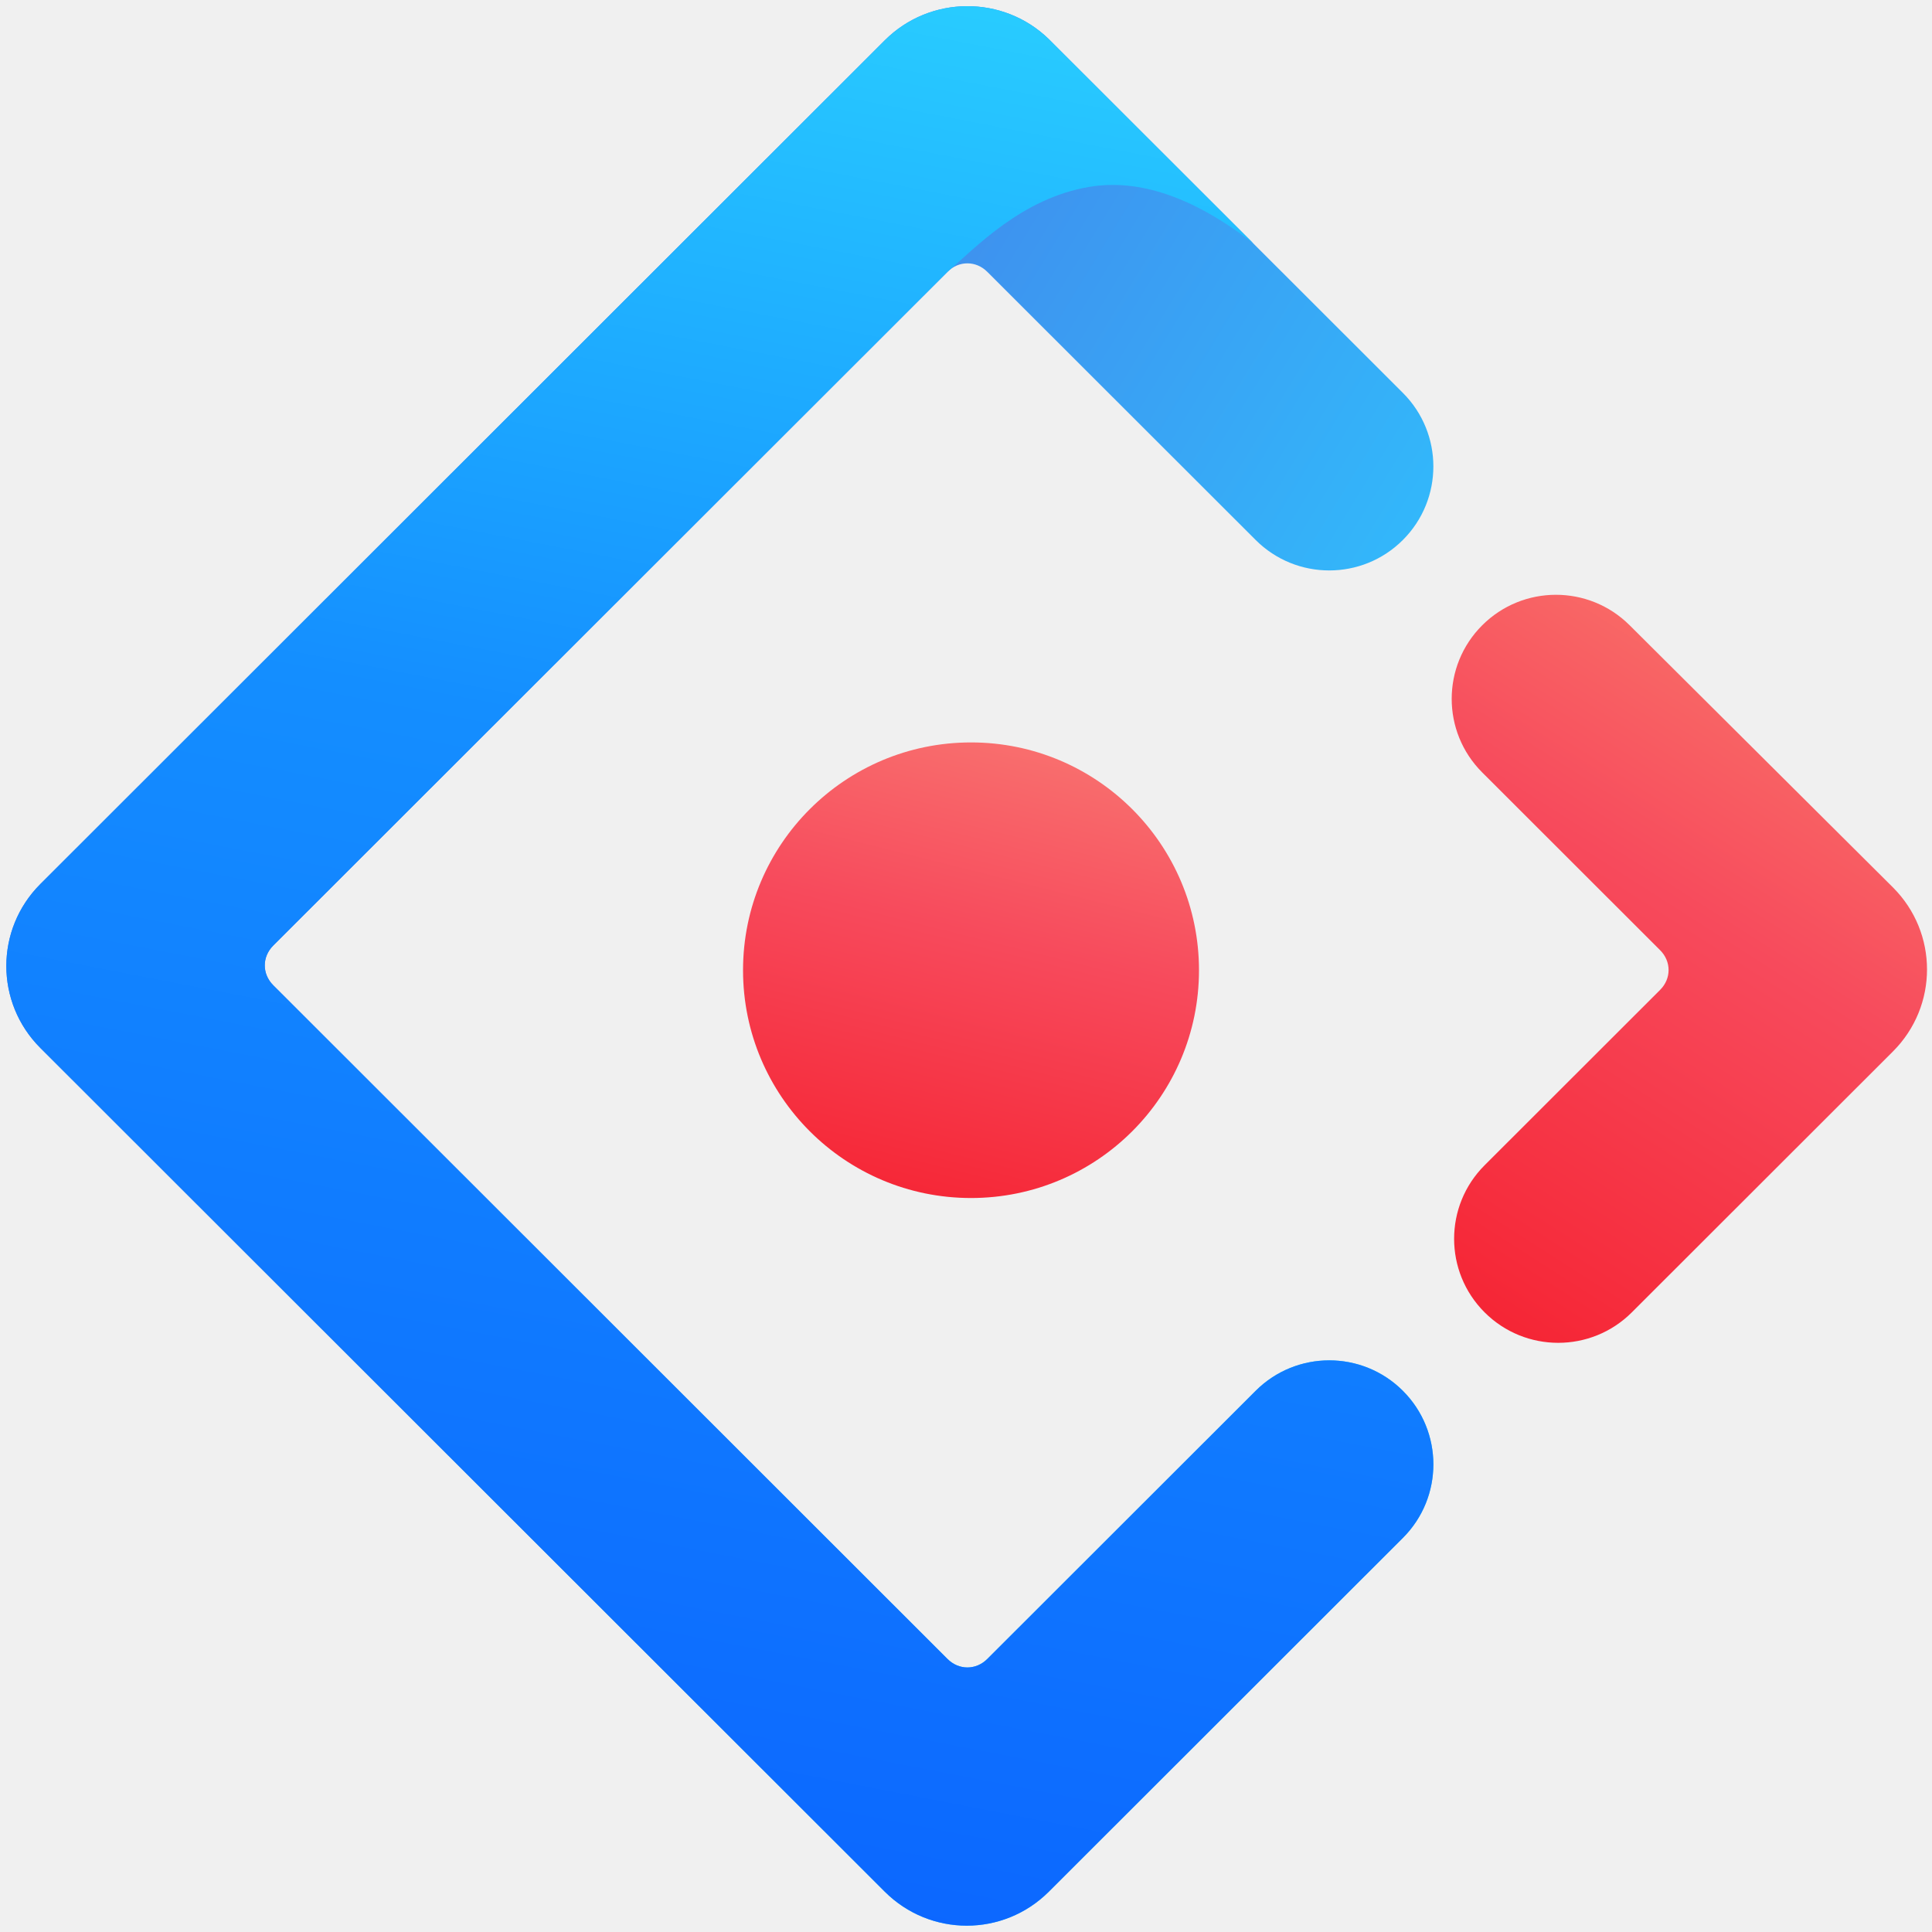
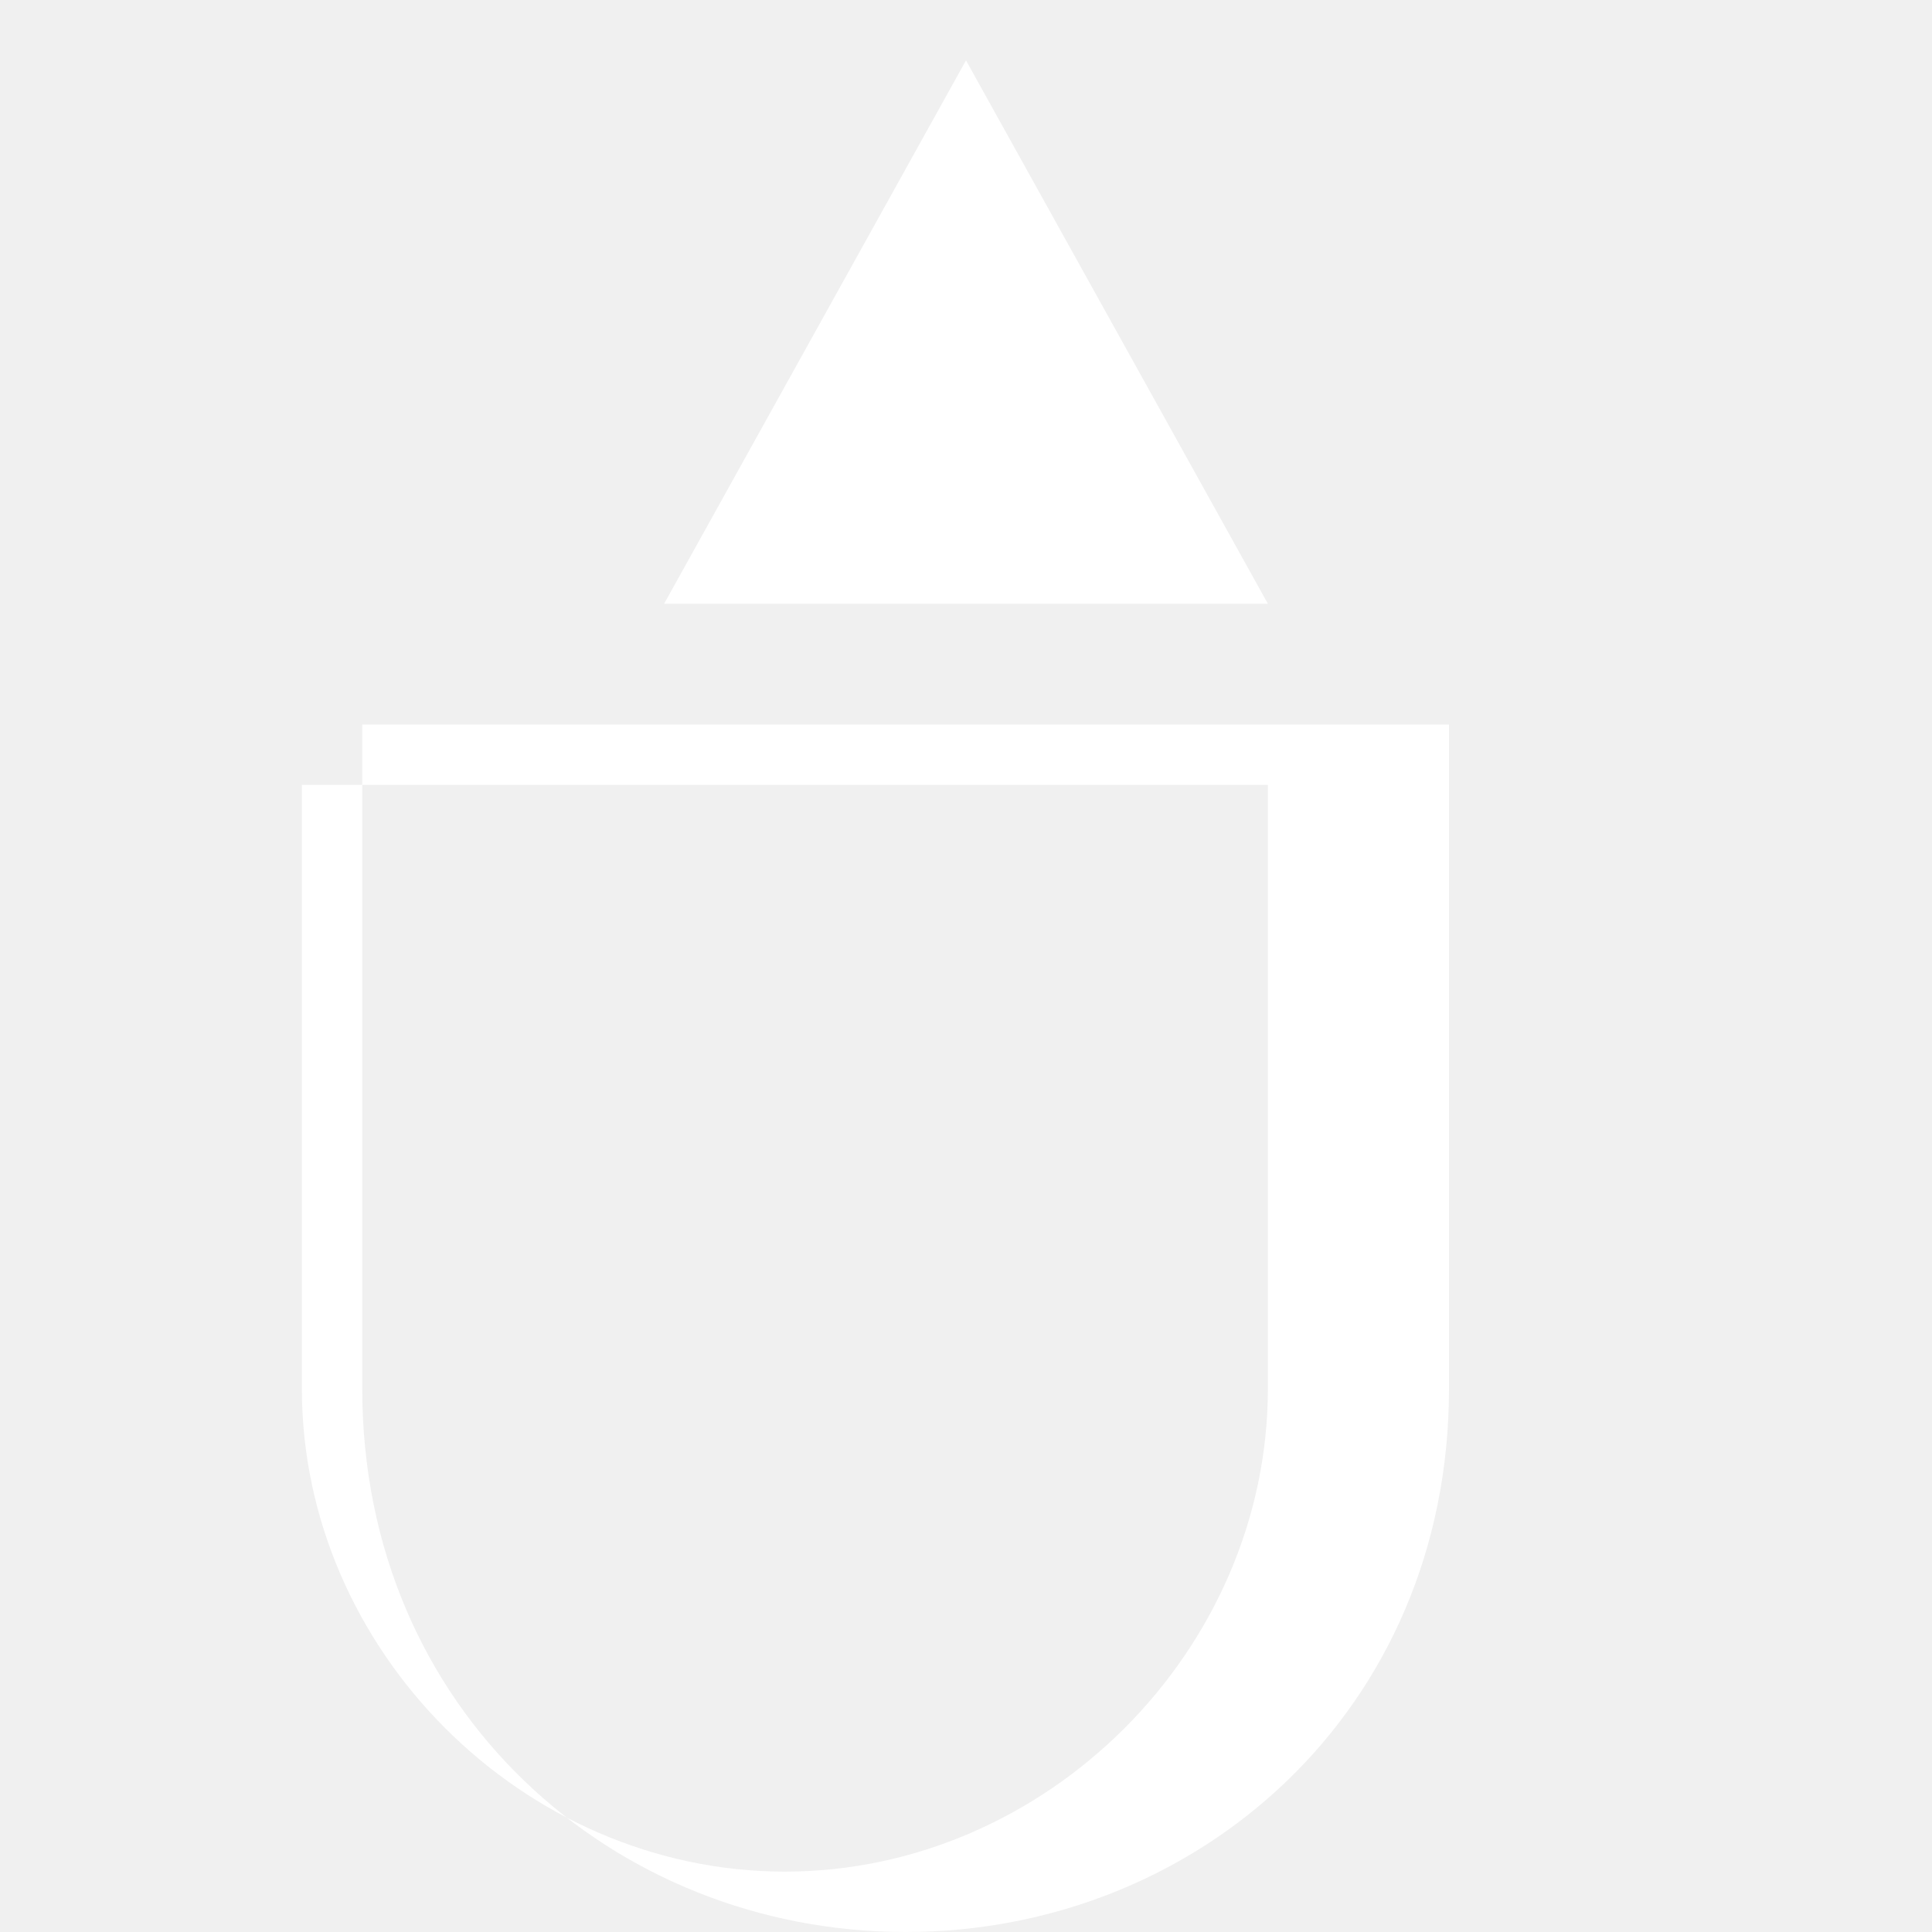
- <svg xmlns="http://www.w3.org/2000/svg" width="200px" height="200px" viewBox="0 0 200 200" version="1.1">
-   <defs>
-     <linearGradient x1="62.102%" y1="0%" x2="108.197%" y2="37.864%" id="linearGradient-1">
-       <stop stop-color="#4285EB" offset="0%" />
-       <stop stop-color="#2EC7FF" offset="100%" />
-     </linearGradient>
-     <linearGradient x1="69.644%" y1="0%" x2="54.043%" y2="108.457%" id="linearGradient-2">
-       <stop stop-color="#29CDFF" offset="0%" />
-       <stop stop-color="#148EFF" offset="37.86%" />
-       <stop stop-color="#0A60FF" offset="100%" />
-     </linearGradient>
-     <linearGradient x1="69.691%" y1="-12.974%" x2="16.723%" y2="117.391%" id="linearGradient-3">
-       <stop stop-color="#FA816E" offset="0%" />
-       <stop stop-color="#F74A5C" offset="41.473%" />
-       <stop stop-color="#F51D2C" offset="100%" />
-     </linearGradient>
-     <linearGradient x1="68.128%" y1="-35.691%" x2="30.44%" y2="114.943%" id="linearGradient-4">
-       <stop stop-color="#FA8E7D" offset="0%" />
-       <stop stop-color="#F74A5C" offset="51.264%" />
-       <stop stop-color="#F51D2C" offset="100%" />
-     </linearGradient>
-   </defs>
-   <g id="Page-1" stroke="none" stroke-width="1" fill="none" fill-rule="evenodd">
-     <g id="logo" transform="translate(-20, -20)">
-       <g id="Group-28-Copy-5" transform="translate(20, 20)">
-         <g id="Group-27-Copy-3">
-           <g id="Group-25" fill-rule="nonzero">
-             <g id="2">
-               <path d="M91.588,4.177 L4.18,91.513 C-0.519,96.208 -0.519,103.792 4.18,108.487 L91.588,195.823 C96.287,200.519 103.877,200.519 108.577,195.823 L145.225,159.205 C149.434,155 149.434,148.182 145.225,143.977 C141.017,139.772 134.194,139.772 129.985,143.977 L102.202,171.737 C101.032,172.906 99.257,172.906 98.088,171.737 L28.286,101.993 C27.116,100.824 27.116,99.051 28.286,97.882 L98.088,28.138 C99.257,26.969 101.032,26.969 102.202,28.138 L129.985,55.898 C134.194,60.103 141.017,60.103 145.225,55.898 C149.434,51.693 149.434,44.876 145.225,40.671 L108.581,4.056 C103.862,-0.538 96.269,-0.501 91.588,4.177 Z" id="Shape" fill="url(#linearGradient-1)" />
-               <path d="M91.588,4.177 L4.18,91.513 C-0.519,96.208 -0.519,103.792 4.18,108.487 L91.588,195.823 C96.287,200.519 103.877,200.519 108.577,195.823 L145.225,159.205 C149.434,155 149.434,148.182 145.225,143.977 C141.017,139.772 134.194,139.772 129.985,143.977 L102.202,171.737 C101.032,172.906 99.257,172.906 98.088,171.737 L28.286,101.993 C27.116,100.824 27.116,99.051 28.286,97.882 L98.088,28.138 C101,25.627 105.752,20.542 112.73,19.352 C117.916,18.469 123.585,20.414 129.739,25.189 C125.625,21.078 118.572,14.034 108.581,4.056 C103.862,-0.538 96.269,-0.501 91.588,4.177 Z" id="Shape" fill="url(#linearGradient-2)" />
-             </g>
-             <path d="M153.686,135.855 C157.894,140.06 164.717,140.06 168.926,135.855 L195.96,108.843 C200.659,104.147 200.659,96.564 195.961,91.869 L168.691,64.718 C164.472,60.518 157.647,60.524 153.436,64.732 C149.227,68.937 149.227,75.754 153.436,79.959 L171.854,98.362 C173.024,99.531 173.024,101.305 171.854,102.473 L153.686,120.627 C149.477,124.832 149.477,131.65 153.686,135.855 Z" id="Shape" fill="url(#linearGradient-3)" />
-           </g>
-           <ellipse id="Combined-Shape" fill="url(#linearGradient-4)" cx="100.519" cy="100.437" rx="23.6" ry="23.581" />
-         </g>
-       </g>
-     </g>
-   </g>
+ <svg xmlns="http://www.w3.org/2000/svg" width="50" height="50" viewBox="0 0 64 64" fill="#FFFFFF">
+   <path d="M32 2l10 18H22l10-18zM12 24v22c0 10.667 8.333 18 18 18s18-7.333 18-18V24H12zm30 22c0 8.667-7.333 16-16 16s-16-7.333-16-16V26h32v20z" />
</svg>
